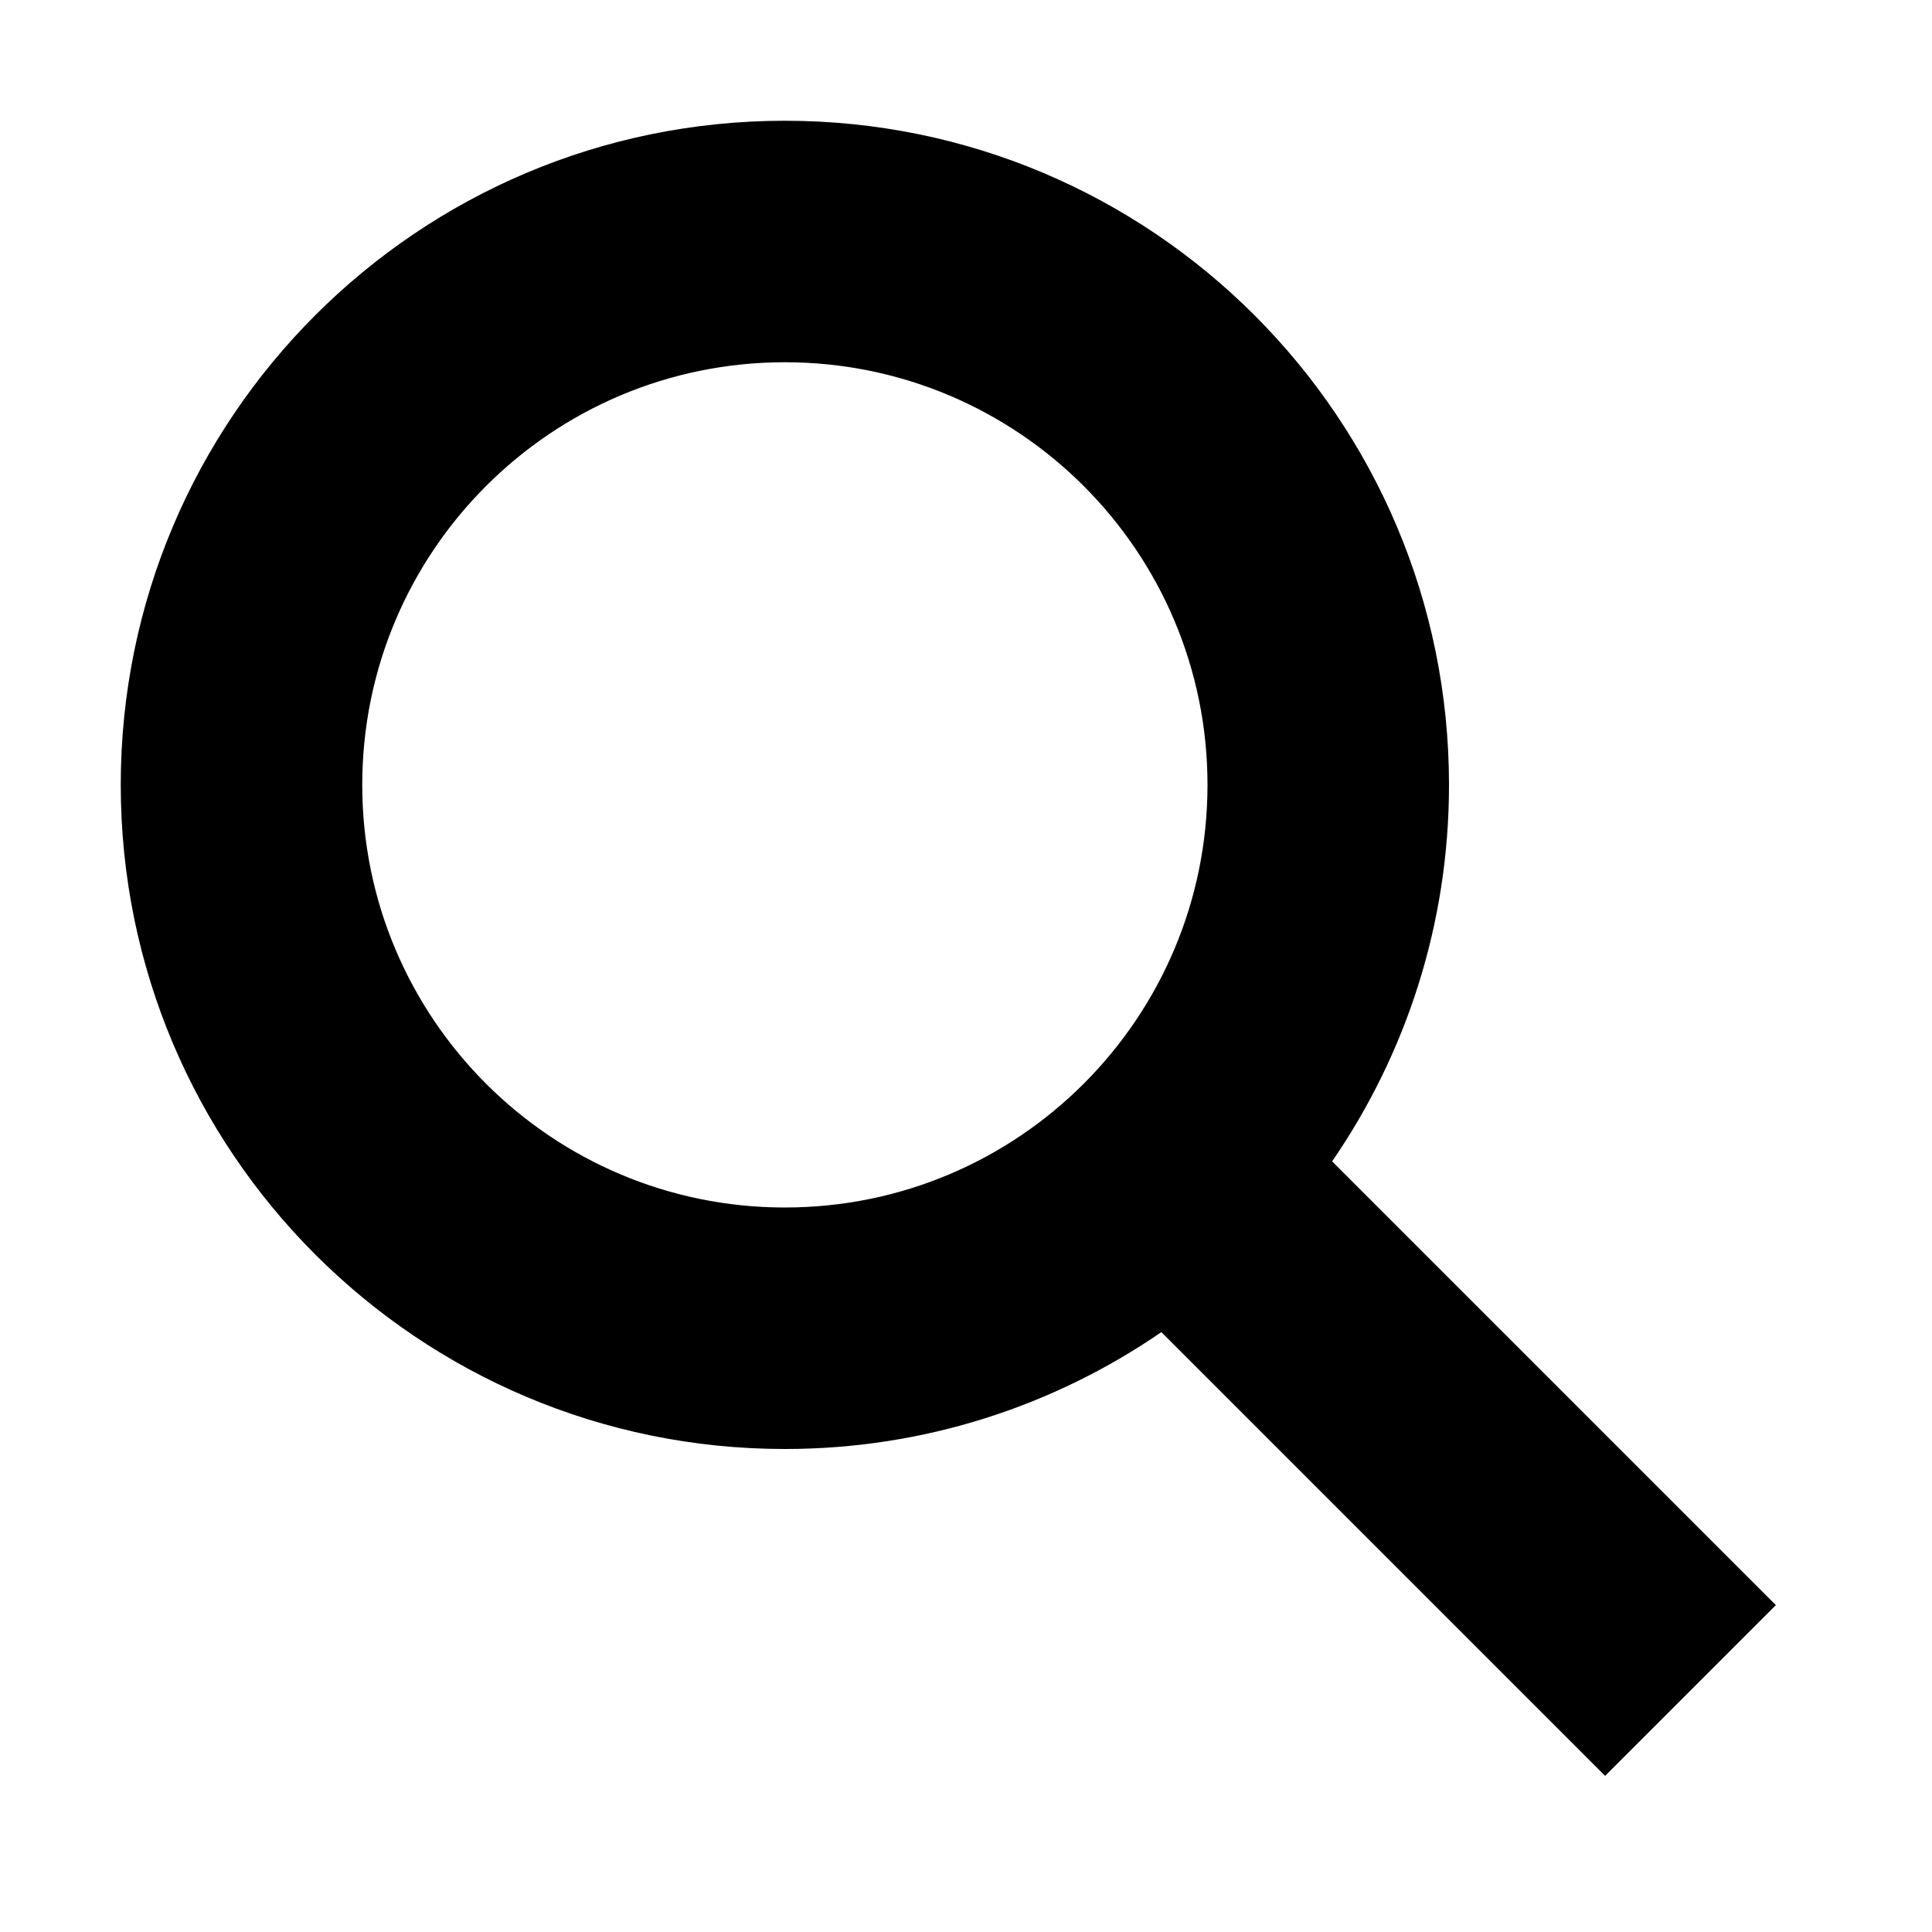
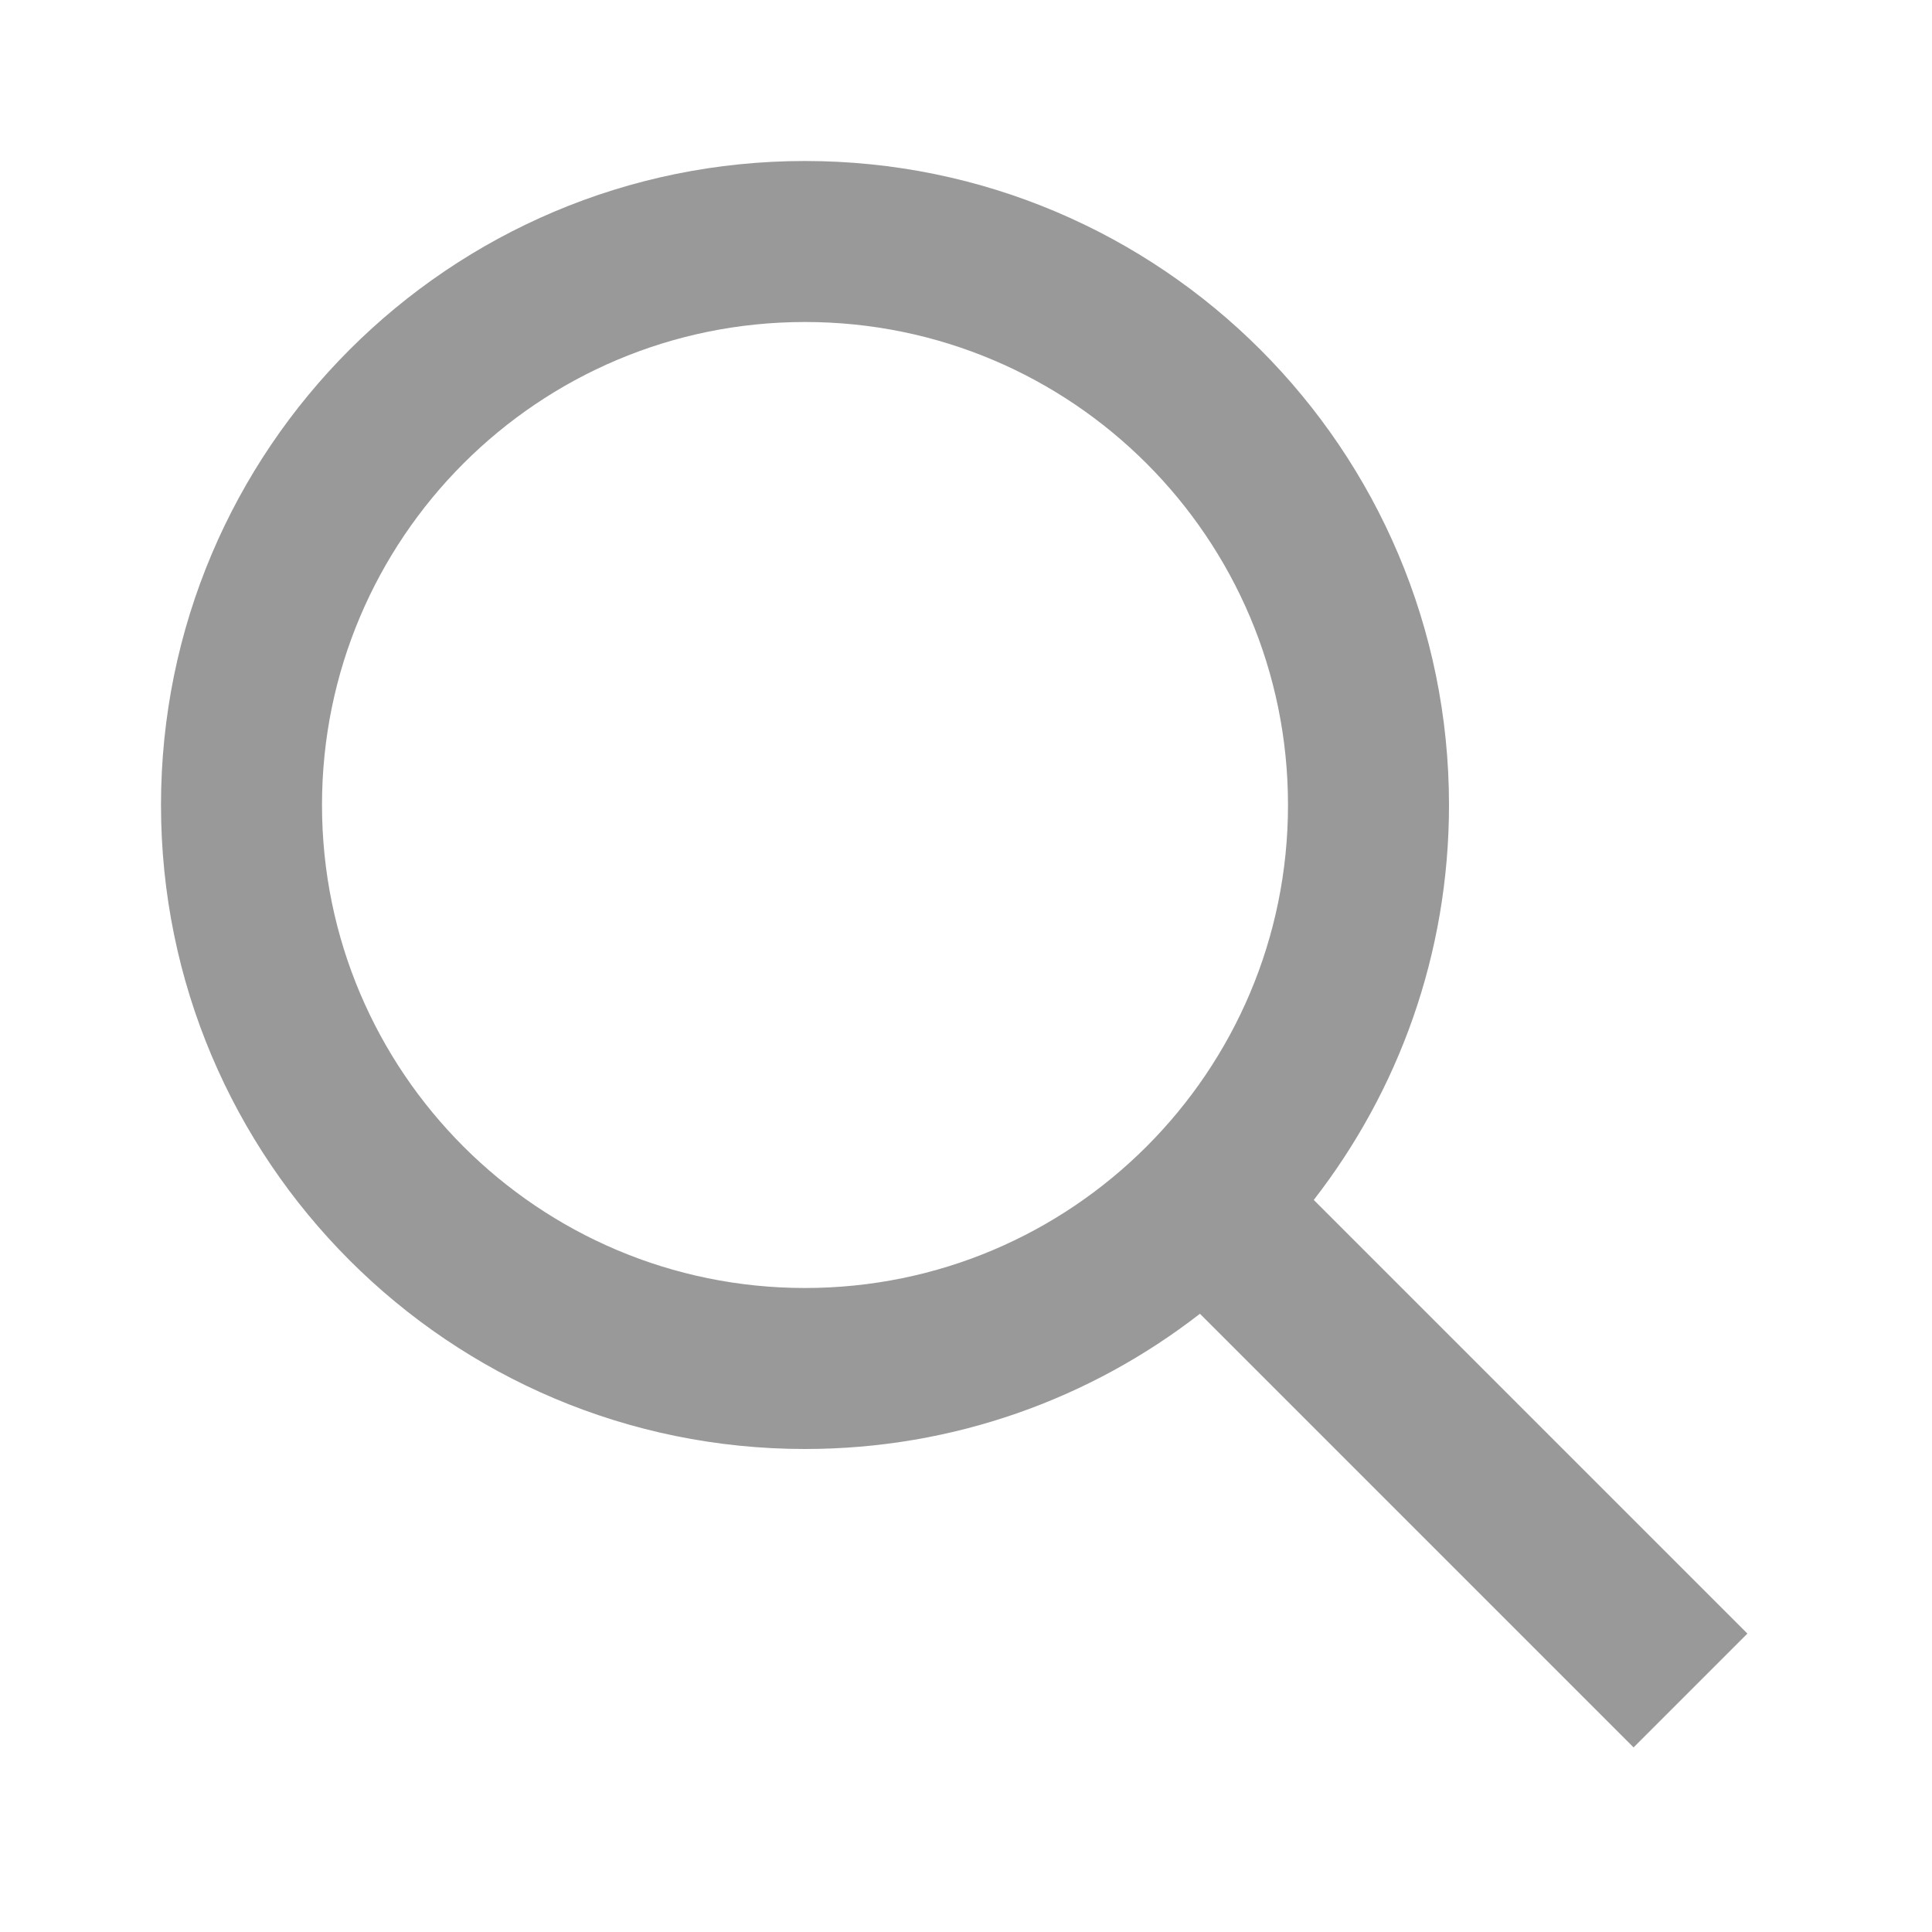
- <svg xmlns="http://www.w3.org/2000/svg" width="16" height="16" viewBox="0 0 16 16" fill="none">
-   <path fill-rule="evenodd" clip-rule="evenodd" d="M9.618 11.032C8.731 11.642 7.657 12 6.5 12C3.462 12 1 9.538 1 6.5C1 3.462 3.462 1 6.5 1C9.538 1 12 3.462 12 6.5C12 7.657 11.642 8.731 11.032 9.618L14.707 13.293L13.293 14.707L9.618 11.032ZM6.5 10C8.433 10 10 8.433 10 6.5C10 4.567 8.433 3 6.5 3C4.567 3 3 4.567 3 6.5C3 8.433 4.567 10 6.5 10Z" fill="black" />
+ <svg xmlns="http://www.w3.org/2000/svg" width="24" height="24" viewBox="0 0 24 24" fill="none">
+   <path fill-rule="evenodd" clip-rule="evenodd" d="M10 18C5.582 18 2 14.418 2 10C2 5.582 5.582 2 10 2C14.418 2 18 5.582 18 10C18 11.849 17.373 13.551 16.32 14.906L21.707 20.293L20.293 21.707L14.906 16.32C13.551 17.373 11.849 18 10 18ZM16 10C16 13.314 13.314 16 10 16C6.686 16 4 13.314 4 10C4 6.686 6.686 4 10 4C13.314 4 16 6.686 16 10Z" fill="#999999" />
</svg>
